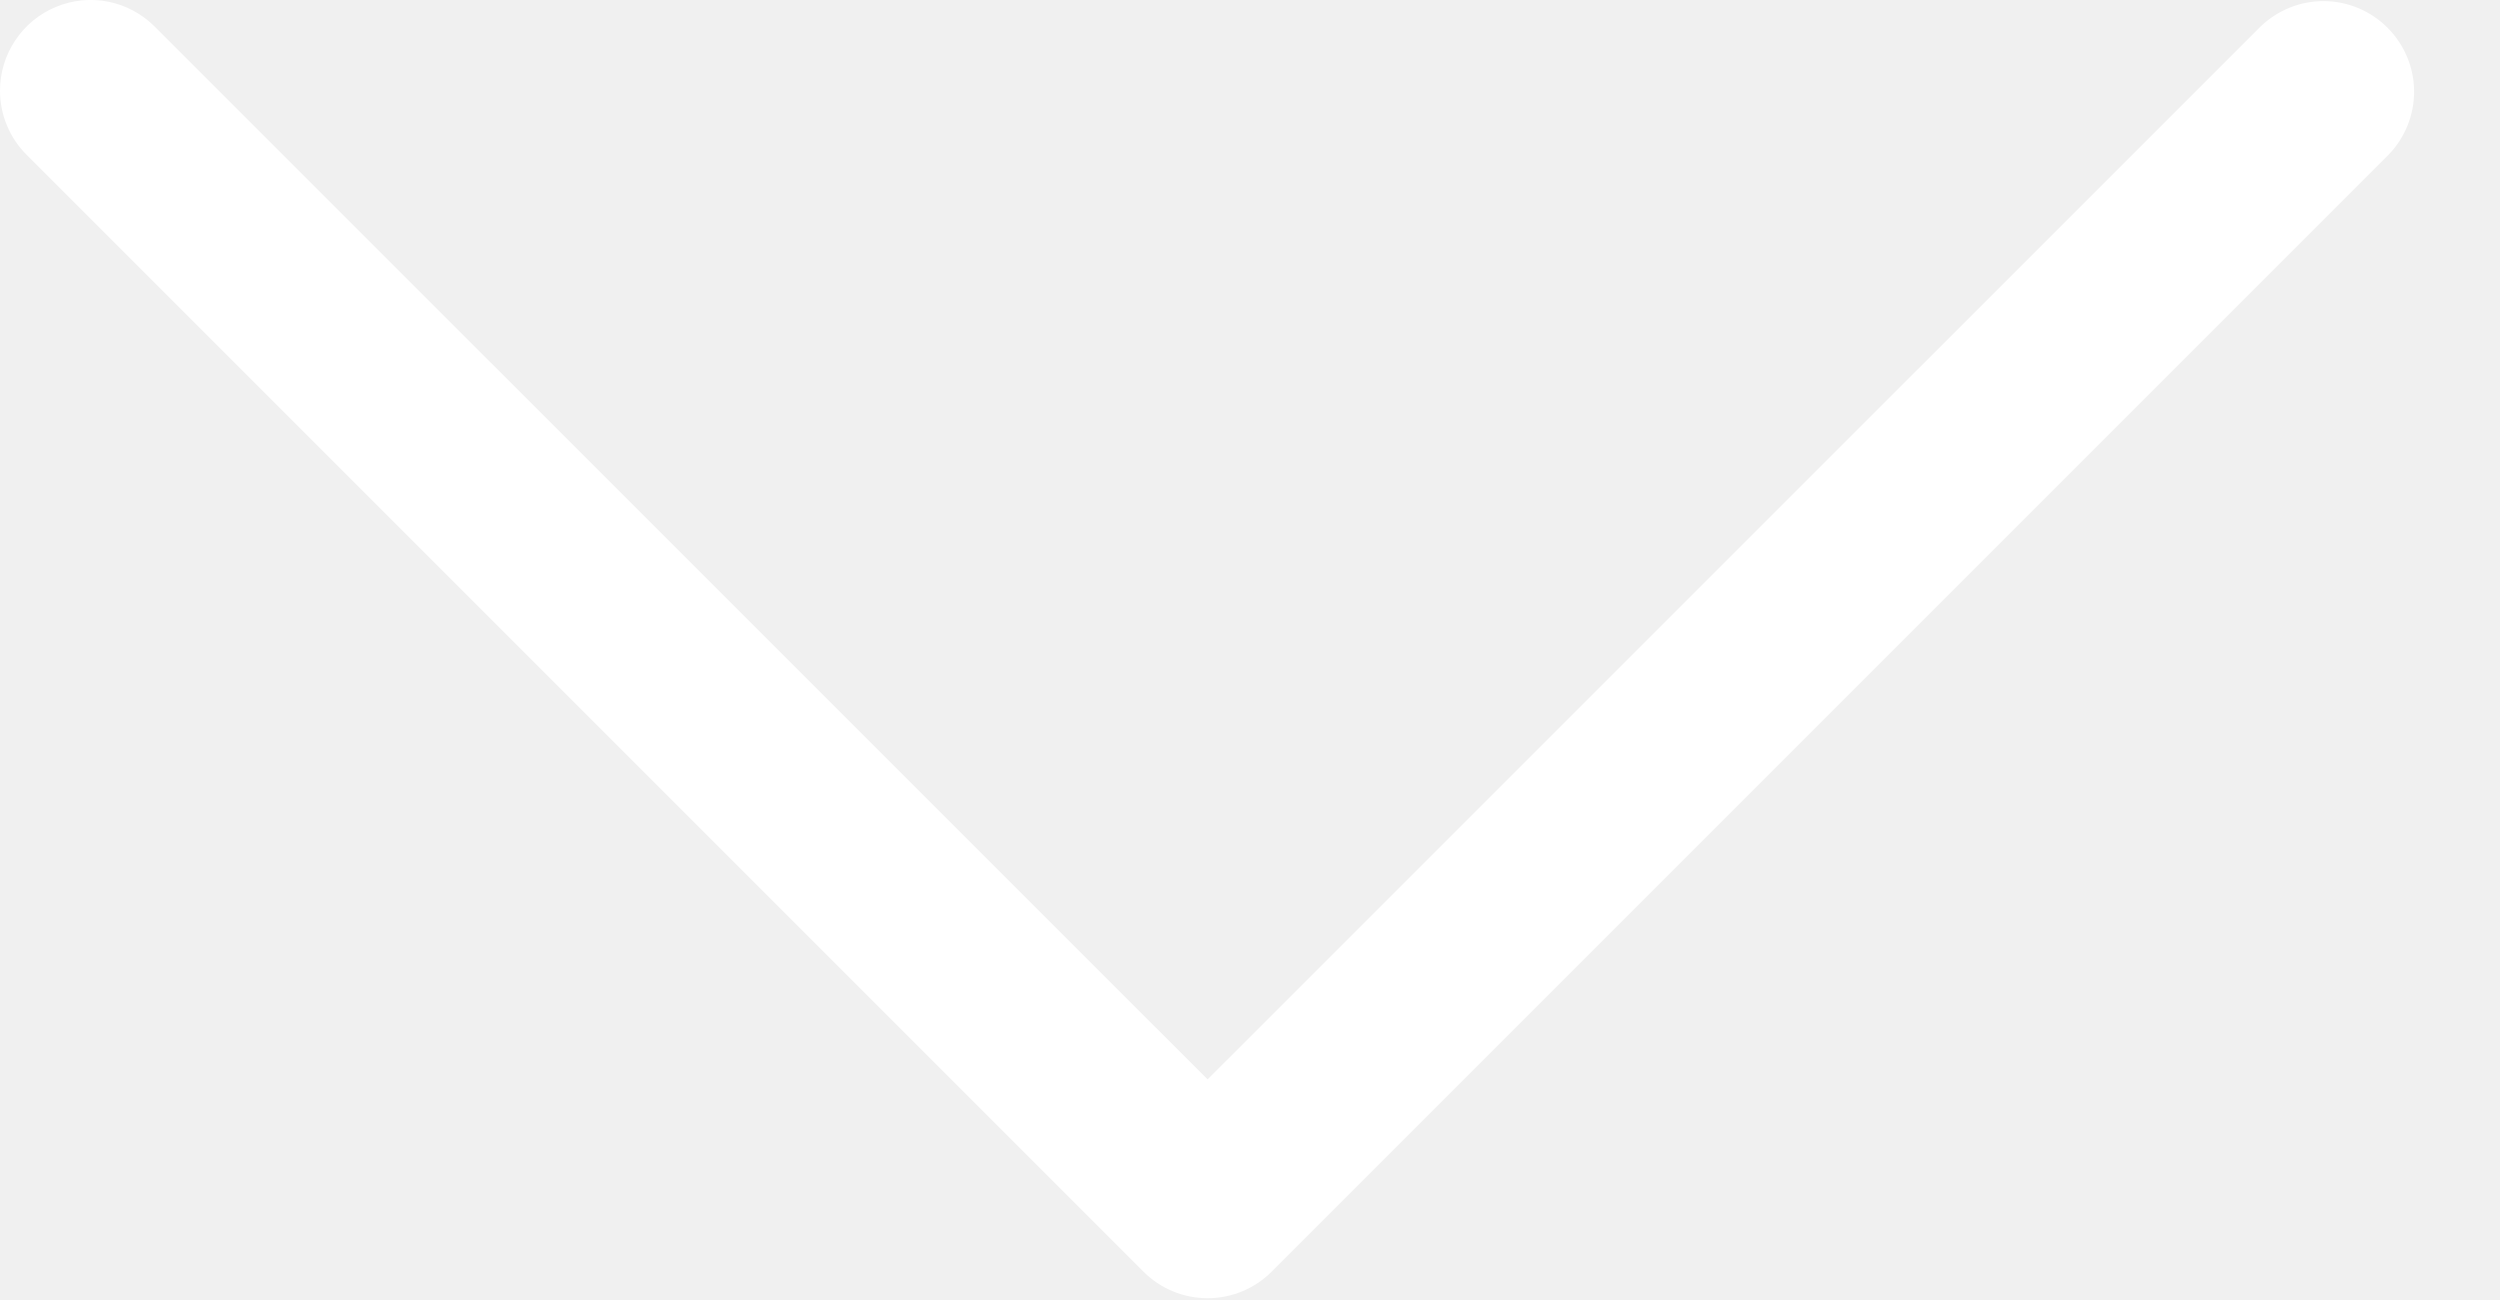
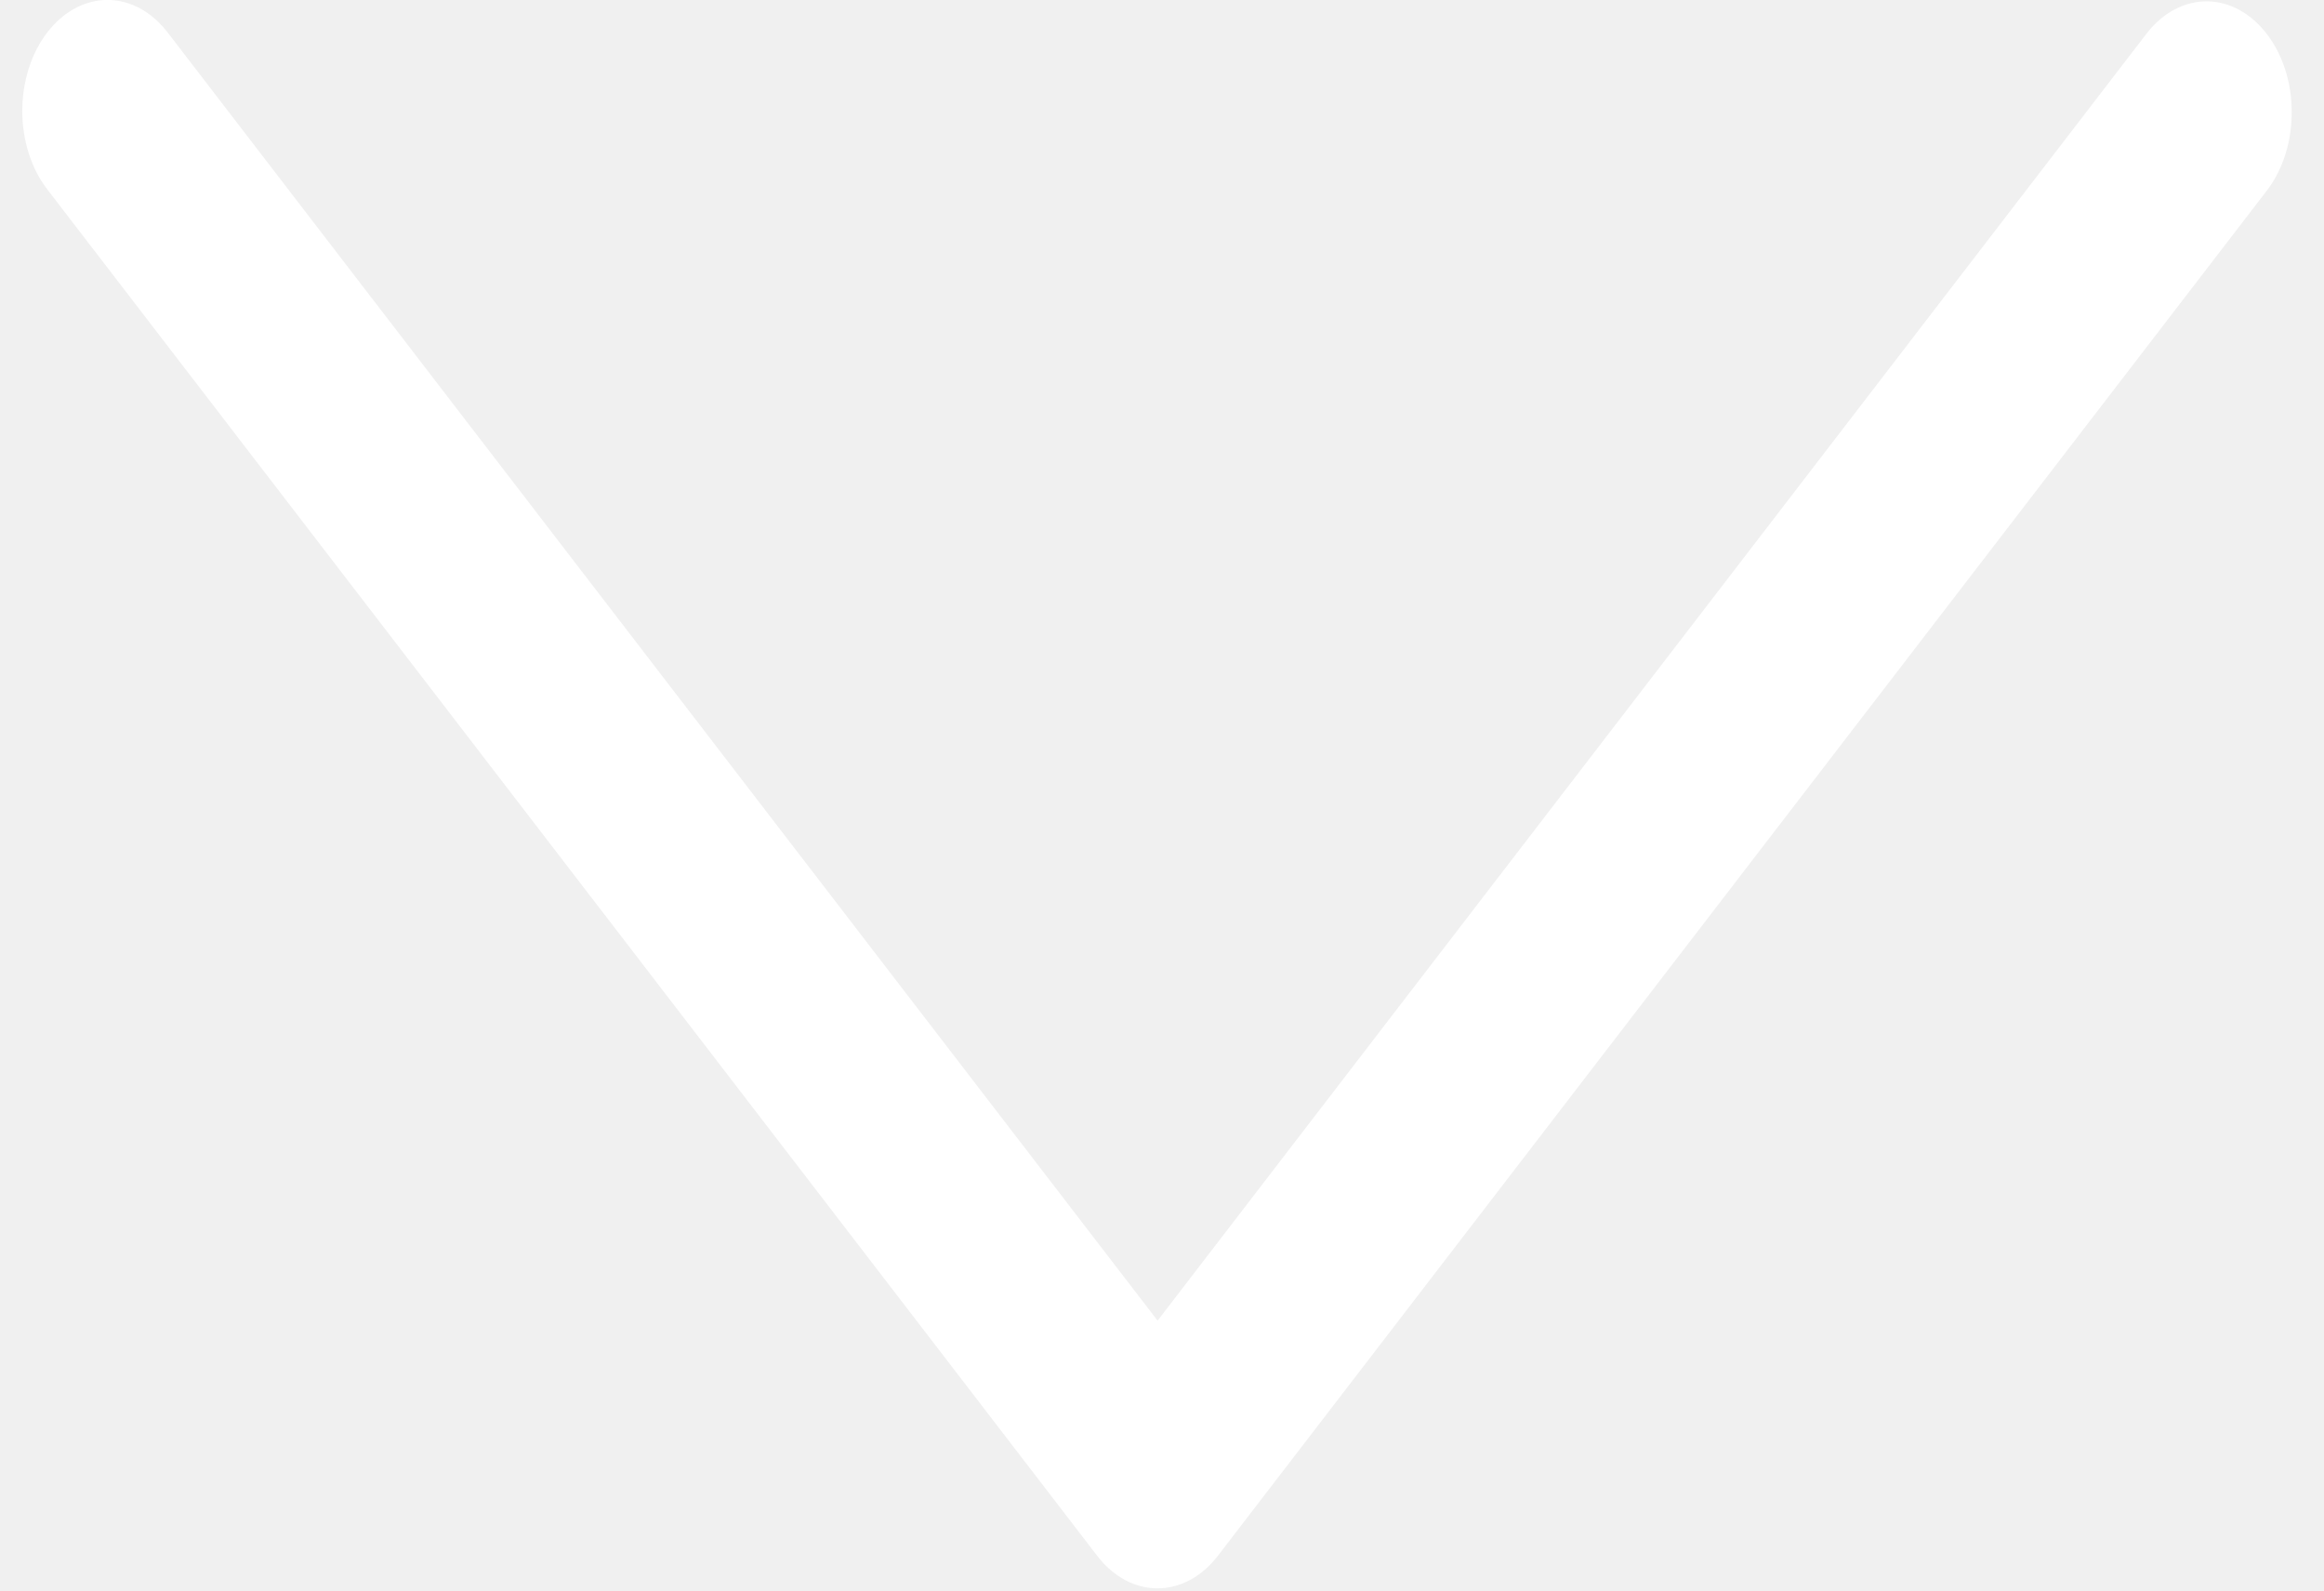
- <svg xmlns="http://www.w3.org/2000/svg" width="25" height="13" viewBox="0 0 25 13" fill="none">
-   <path d="M0 0.906C3.8147e-05 0.727 0.053 0.552 0.153 0.403C0.252 0.254 0.394 0.137 0.56 0.069C0.725 0 0.907 -0.018 1.083 0.017C1.259 0.052 1.42 0.139 1.547 0.266L12.076 10.794L22.605 0.266C22.776 0.101 23.005 0.009 23.242 0.011C23.48 0.013 23.707 0.109 23.875 0.277C24.043 0.445 24.139 0.672 24.141 0.91C24.143 1.147 24.051 1.376 23.886 1.547L12.716 12.717C12.546 12.887 12.316 12.982 12.076 12.982C11.835 12.982 11.605 12.887 11.435 12.717L0.265 1.547C0.181 1.463 0.114 1.363 0.069 1.253C0.023 1.143 -5.34058e-05 1.025 0 0.906Z" fill="white" />
+ <svg xmlns="http://www.w3.org/2000/svg" width="19" height="13" viewBox="0 0 19 13" fill="none">
+   <path d="M0.182 0.906C0.182 0.727 0.223 0.552 0.299 0.403C0.376 0.254 0.485 0.137 0.612 0.069C0.739 0 0.879 -0.018 1.014 0.017C1.15 0.052 1.274 0.139 1.371 0.266L9.464 10.794L17.556 0.266C17.687 0.101 17.863 0.009 18.046 0.011C18.229 0.013 18.403 0.109 18.532 0.277C18.662 0.445 18.735 0.672 18.736 0.91C18.738 1.147 18.668 1.376 18.541 1.547L9.956 12.717C9.825 12.887 9.648 12.982 9.463 12.982C9.279 12.982 9.102 12.887 8.971 12.717L0.386 1.547C0.321 1.463 0.27 1.363 0.235 1.253C0.2 1.143 0.182 1.025 0.182 0.906Z" fill="white" />
</svg>
